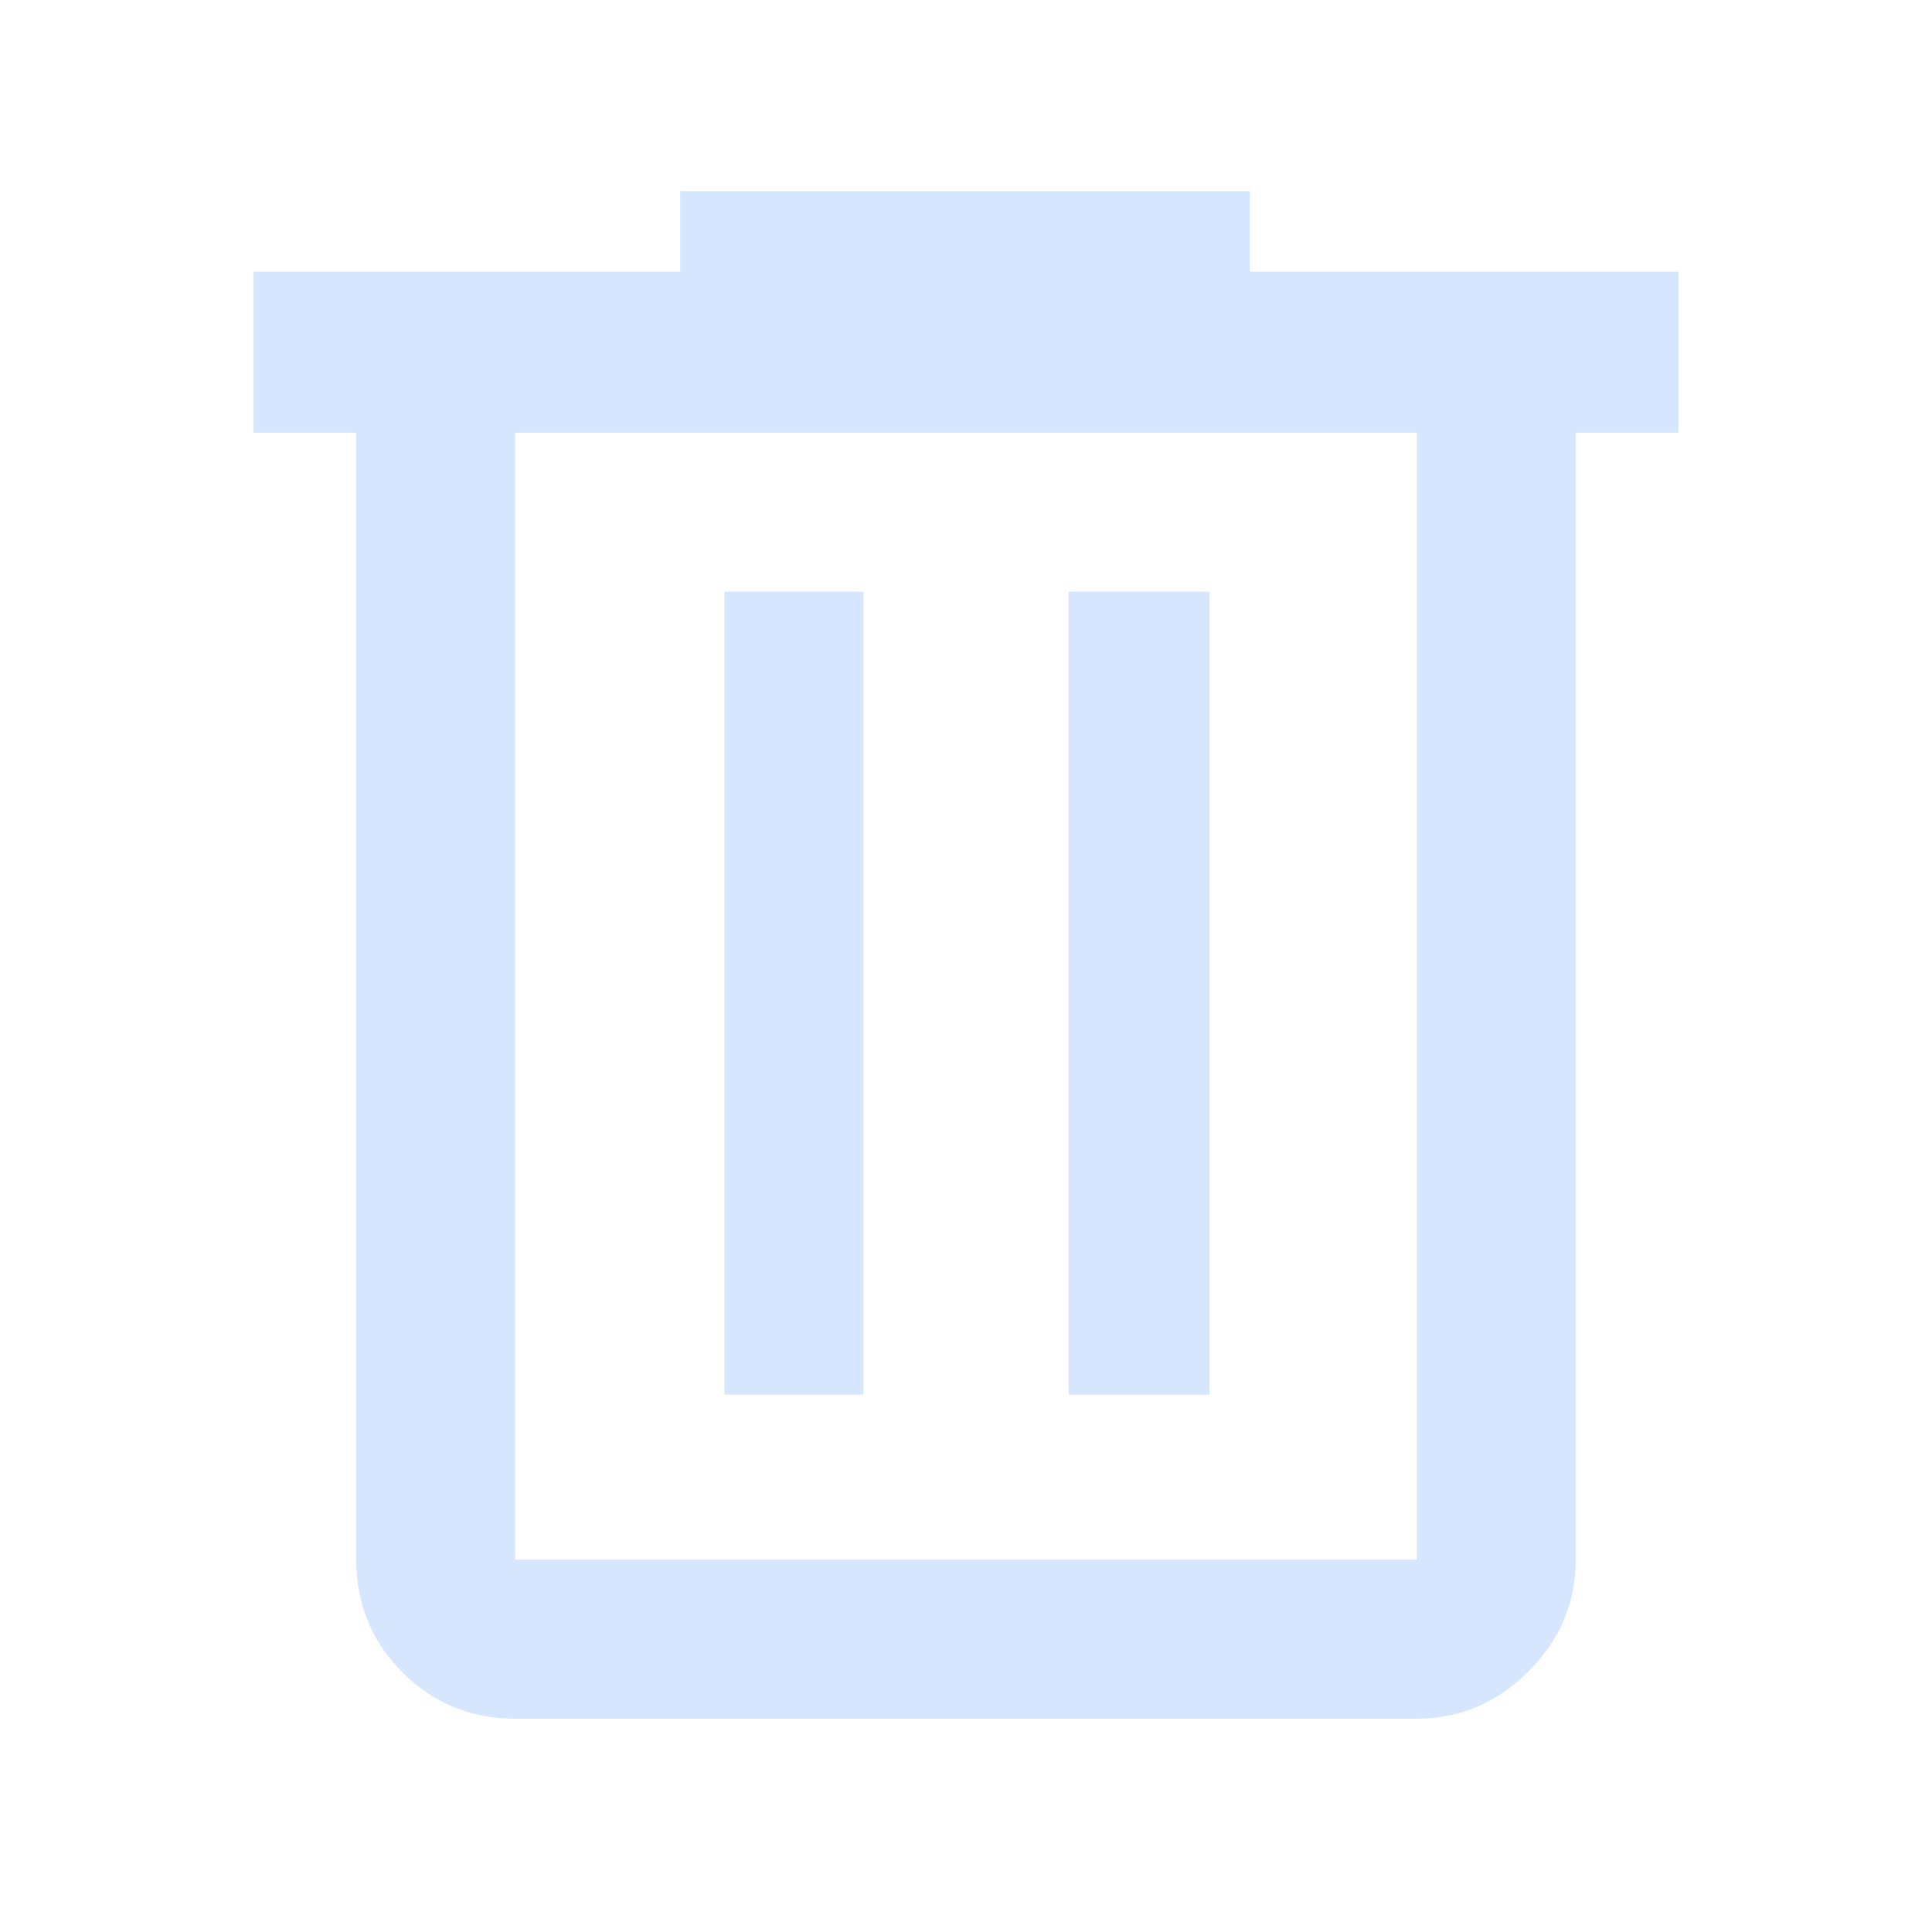
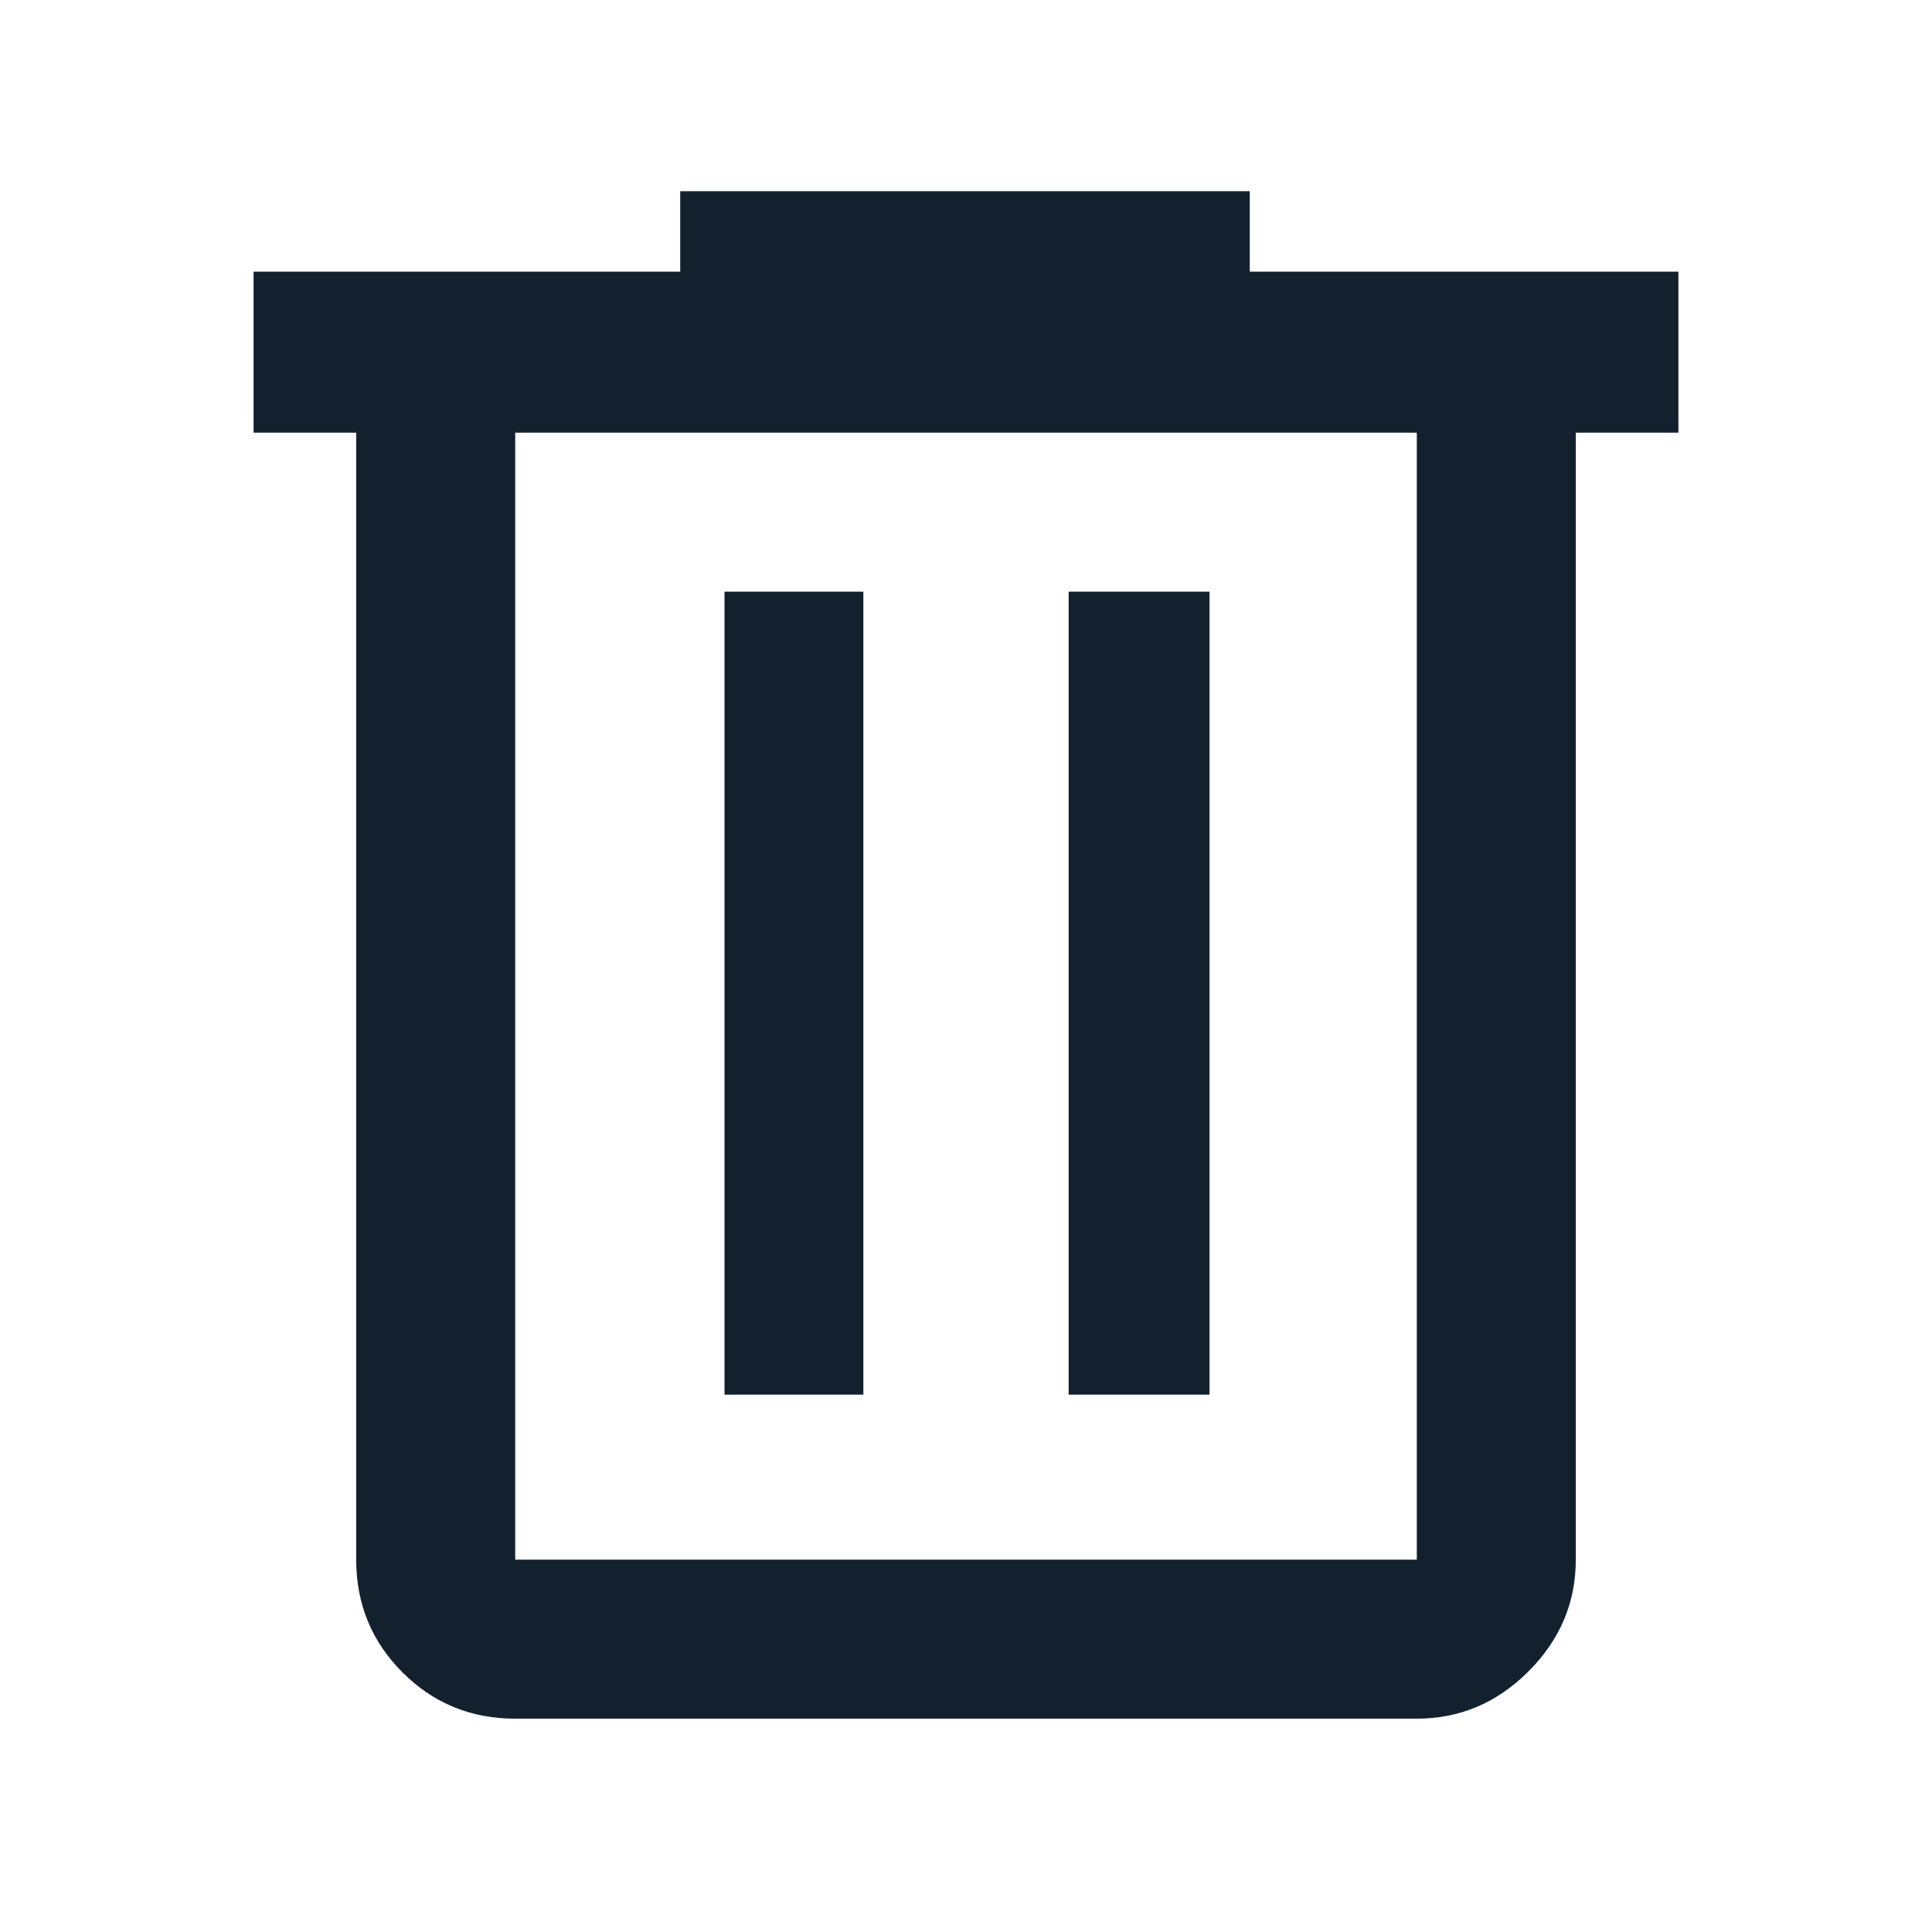
<svg xmlns="http://www.w3.org/2000/svg" height="48" width="48">
-   <path fill="#d6e6ff" d="M12.8 42.7q-1.65 0-2.8-1.15t-1.15-2.8v-28H6.3v-4h10.6v-2h14.15v2H41.7v4h-2.55v28q0 1.6-1.175 2.775Q36.8 42.7 35.2 42.7Zm22.4-31.95H12.8v28h22.4ZM18 34.65h3.45V14.7H18Zm8.55 0h3.5V14.7h-3.5ZM12.8 10.75v28Z" />
+   <path fill="#13212f" d="M12.8 42.7q-1.65 0-2.8-1.15t-1.15-2.8v-28H6.3v-4h10.6v-2h14.15v2H41.7v4h-2.55v28q0 1.6-1.175 2.775Q36.8 42.7 35.2 42.7Zm22.4-31.95H12.8v28h22.4ZM18 34.65h3.45V14.7H18Zm8.55 0h3.5V14.7h-3.5ZM12.8 10.75v28Z" />
</svg>
